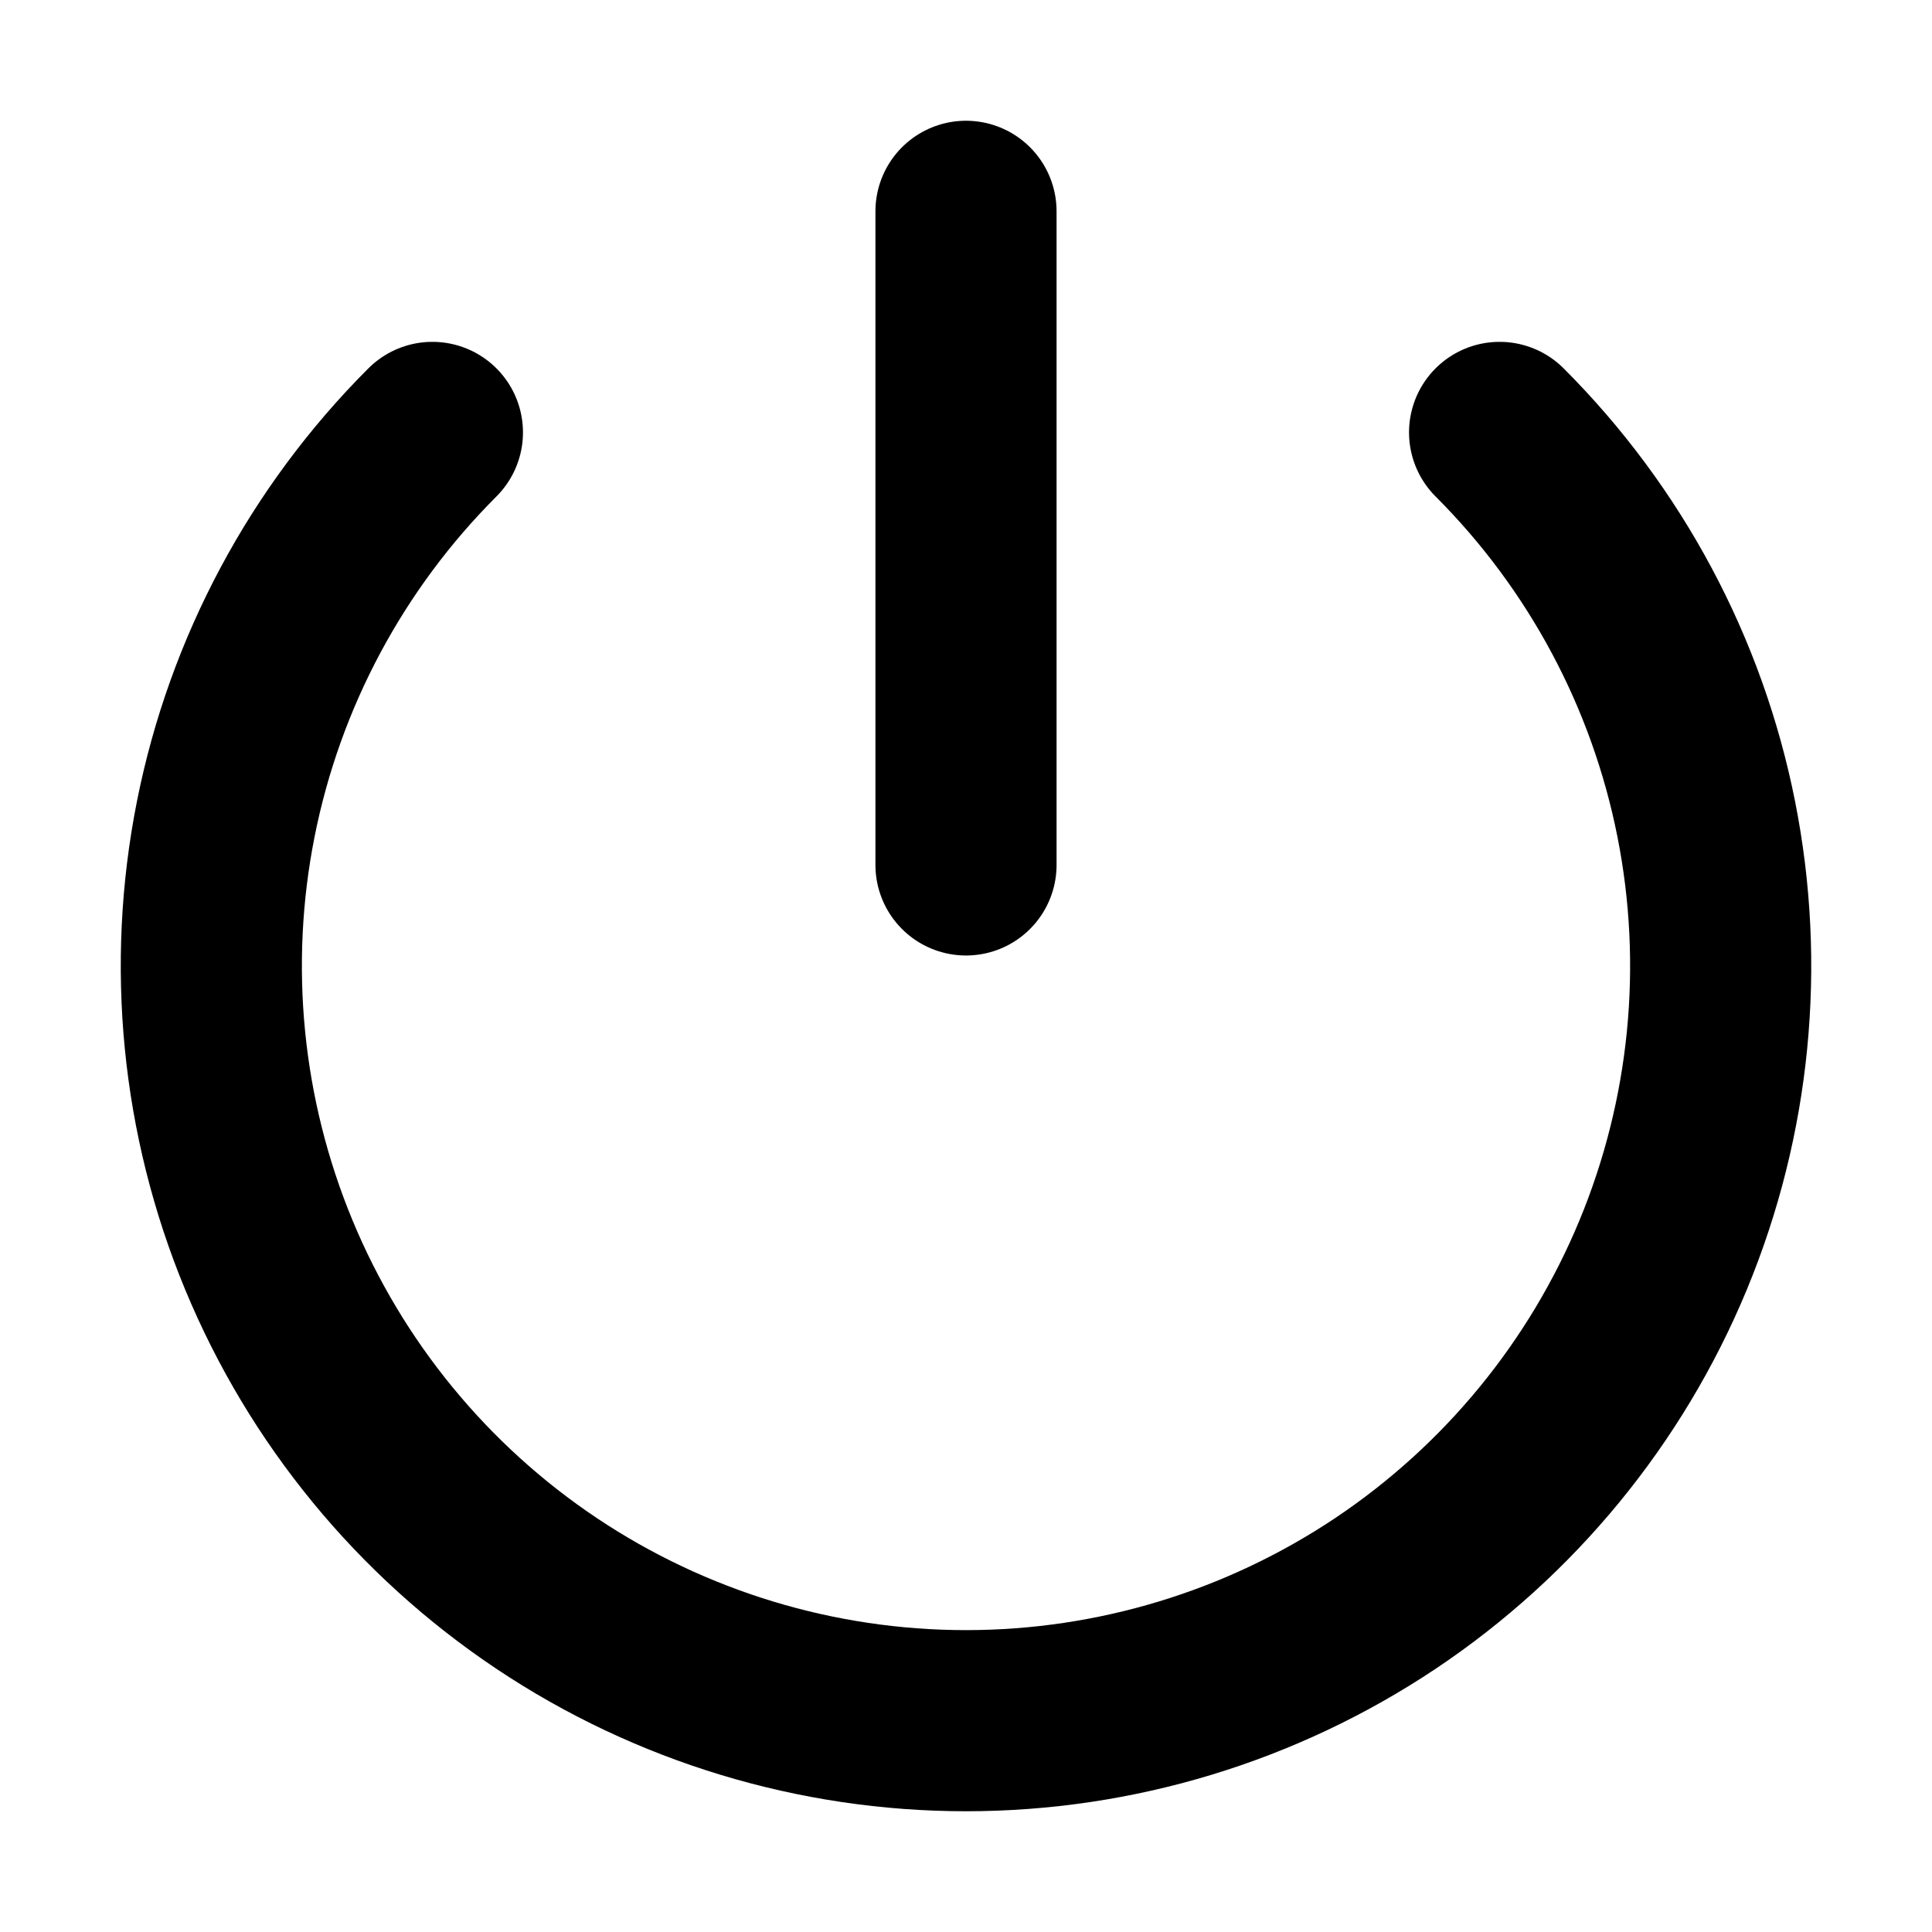
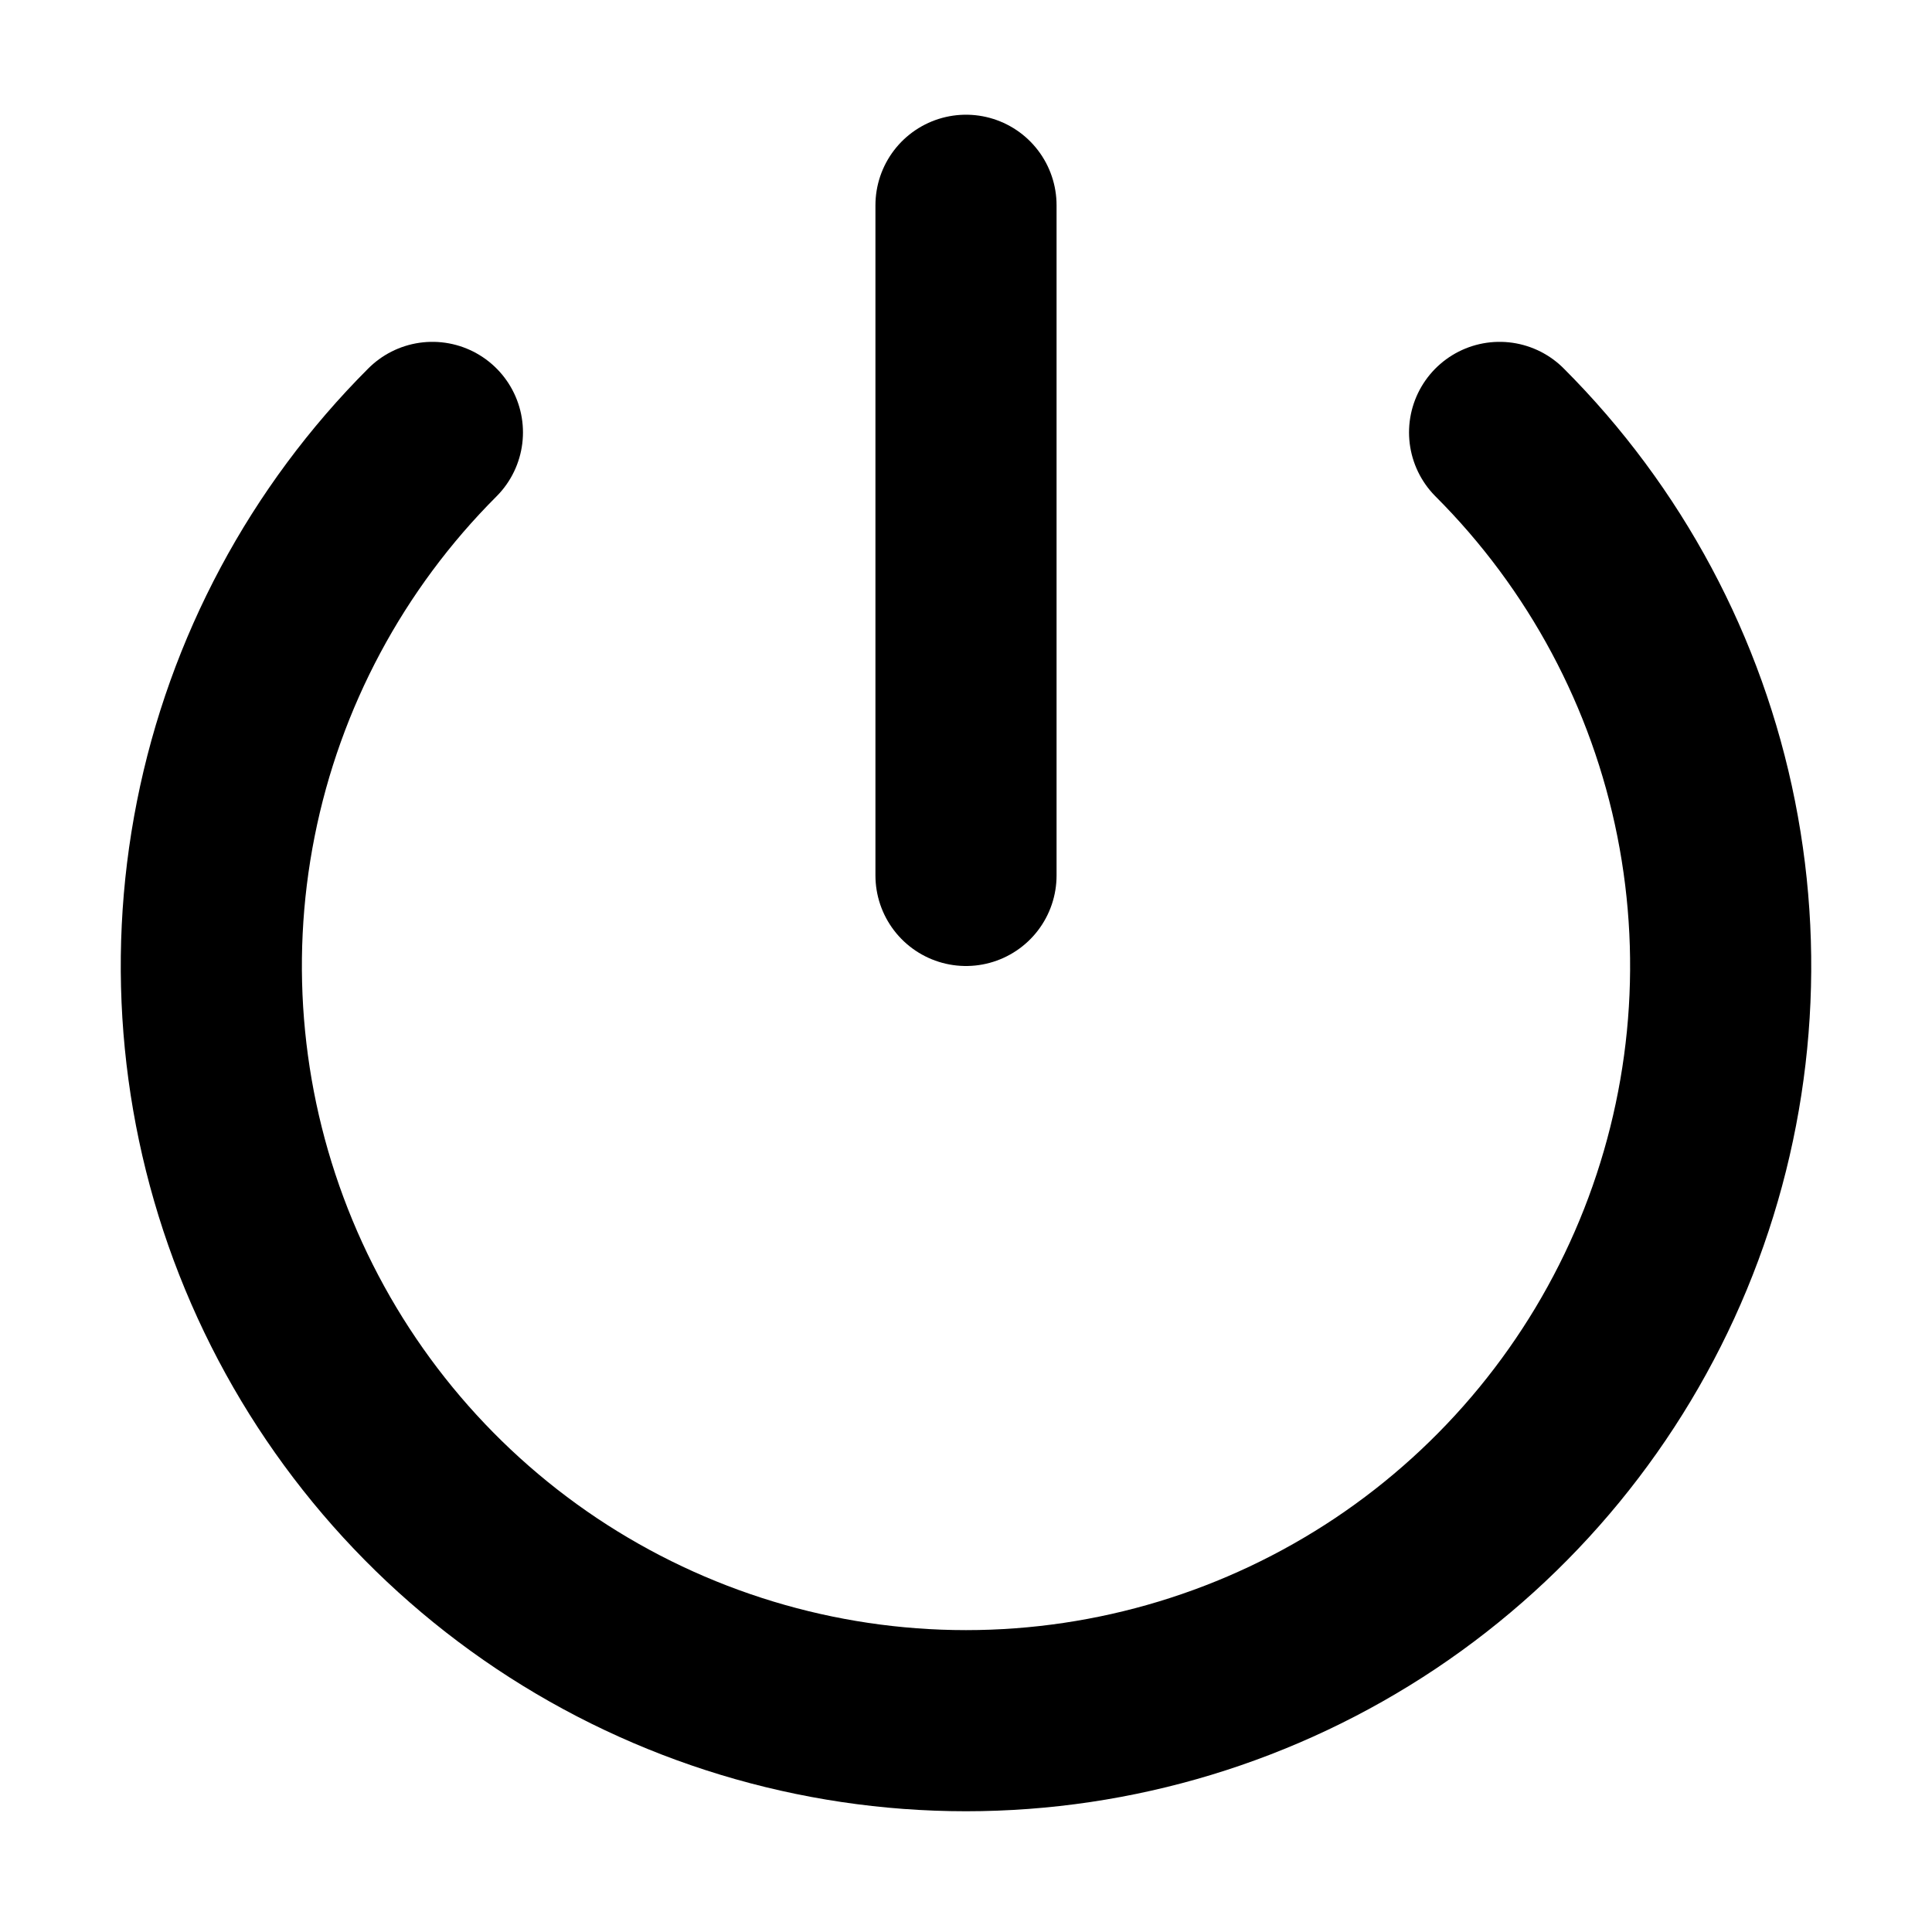
<svg xmlns="http://www.w3.org/2000/svg" width="32" height="32" viewBox="0 0 16 16" fill="none">
  <rect x="0" y="0" width="16" height="16" fill="white" />
-   <g clip-path="url(#clip0_97_113)">
-     <path d="M3.581 3.581C2.707 4.455 2.111 5.568 1.87 6.781C1.629 7.993 1.753 9.25 2.226 10.392C2.699 11.534 3.5 12.51 4.528 13.197C5.555 13.883 6.764 14.25 8 14.25C9.236 14.25 10.444 13.883 11.472 13.197C12.5 12.51 13.301 11.534 13.774 10.392C14.247 9.25 14.371 7.993 14.13 6.781C13.889 5.568 13.293 4.455 12.419 3.581" stroke="black" stroke-width="1.5" stroke-linecap="round" stroke-linejoin="round" />
-     <path d="M8 7.163L8 1.75" stroke="black" stroke-width="1.5" stroke-linecap="round" stroke-linejoin="round" />
-   </g>
-   <defs>
-     <clipPath id="clip0_97_113">
-       <rect width="32" height="32" fill="black" />
-     </clipPath>
-   </defs>
+   <path d="M3.581 3.581C2.707 4.455 2.111 5.568 1.87 6.781C1.629 7.993 1.753 9.25 2.226 10.392C2.699 11.534 3.5 12.51 4.528 13.197C5.556 13.883 6.764 14.25 8 14.25C9.236 14.25 10.444 13.883 11.472 13.197C12.5 12.51 13.301 11.534 13.774 10.392C14.247 9.25 14.371 7.993 14.13 6.781C13.889 5.568 13.293 4.455 12.419 3.581" stroke="black" stroke-width="1.5" stroke-linecap="round" stroke-linejoin="round" />
+   <path d="M8 1.7V7.25" stroke="black" stroke-width="1.5" stroke-linecap="round" stroke-linejoin="round" />
</svg>
